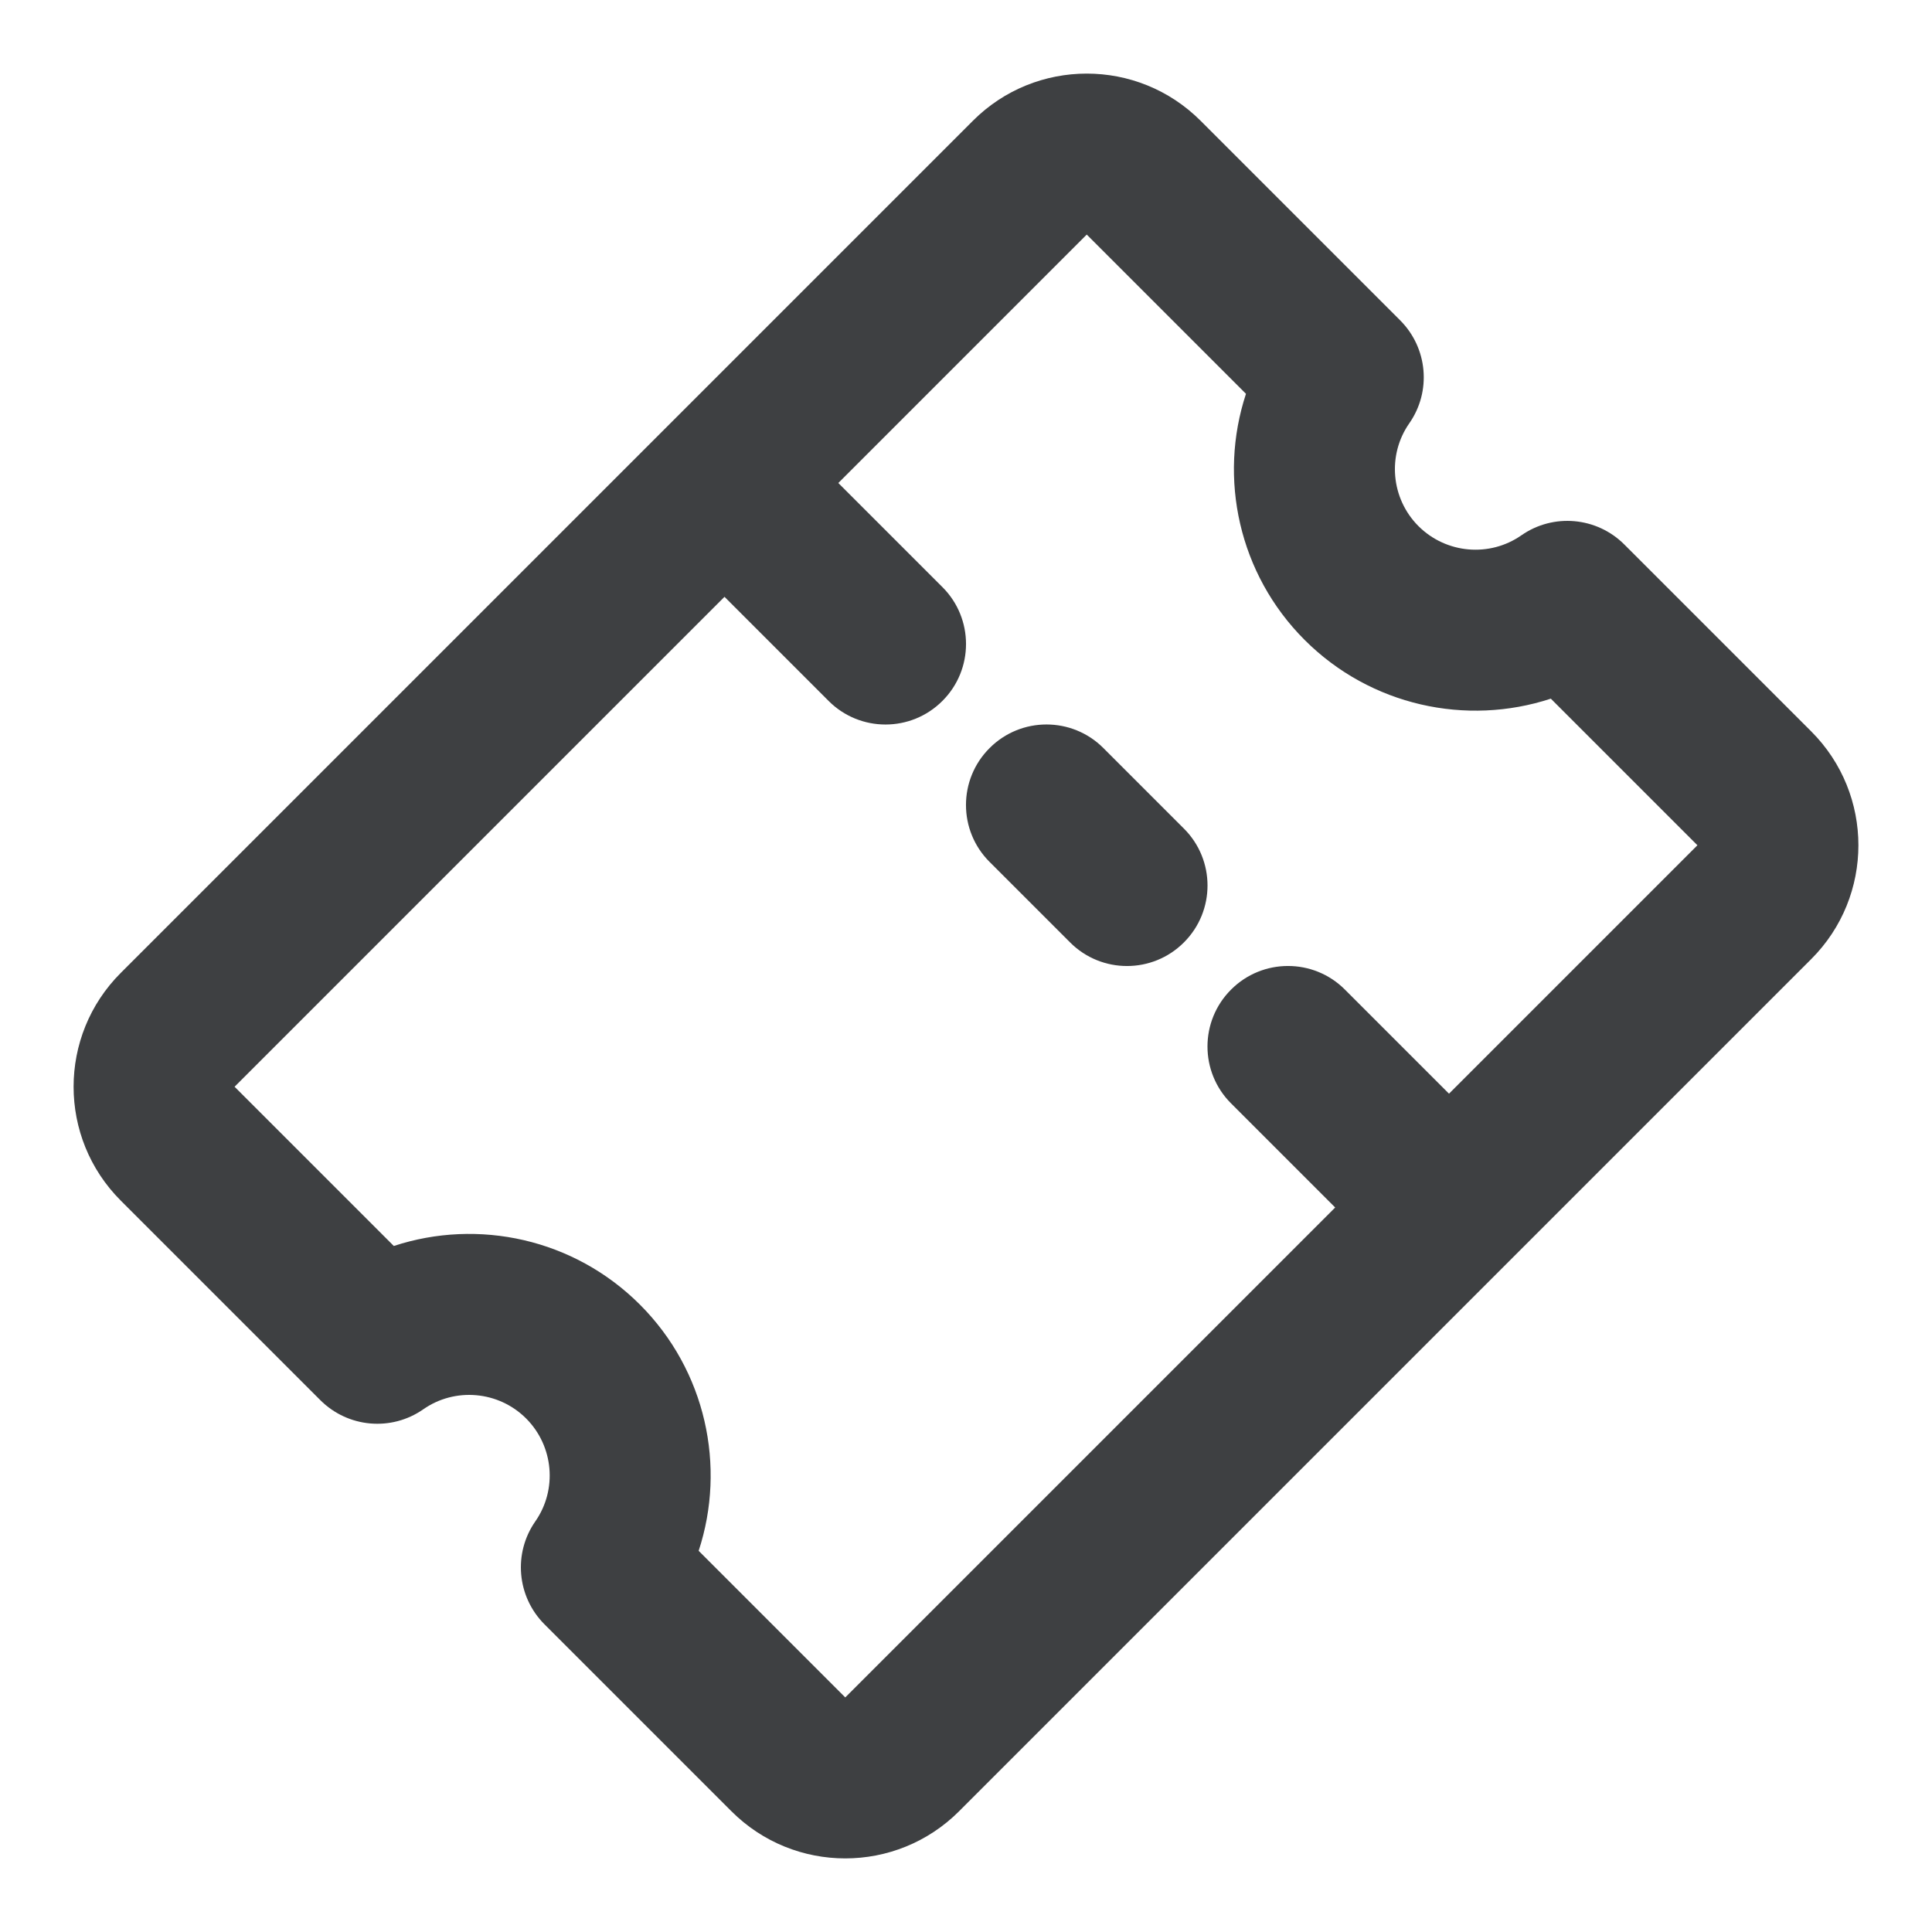
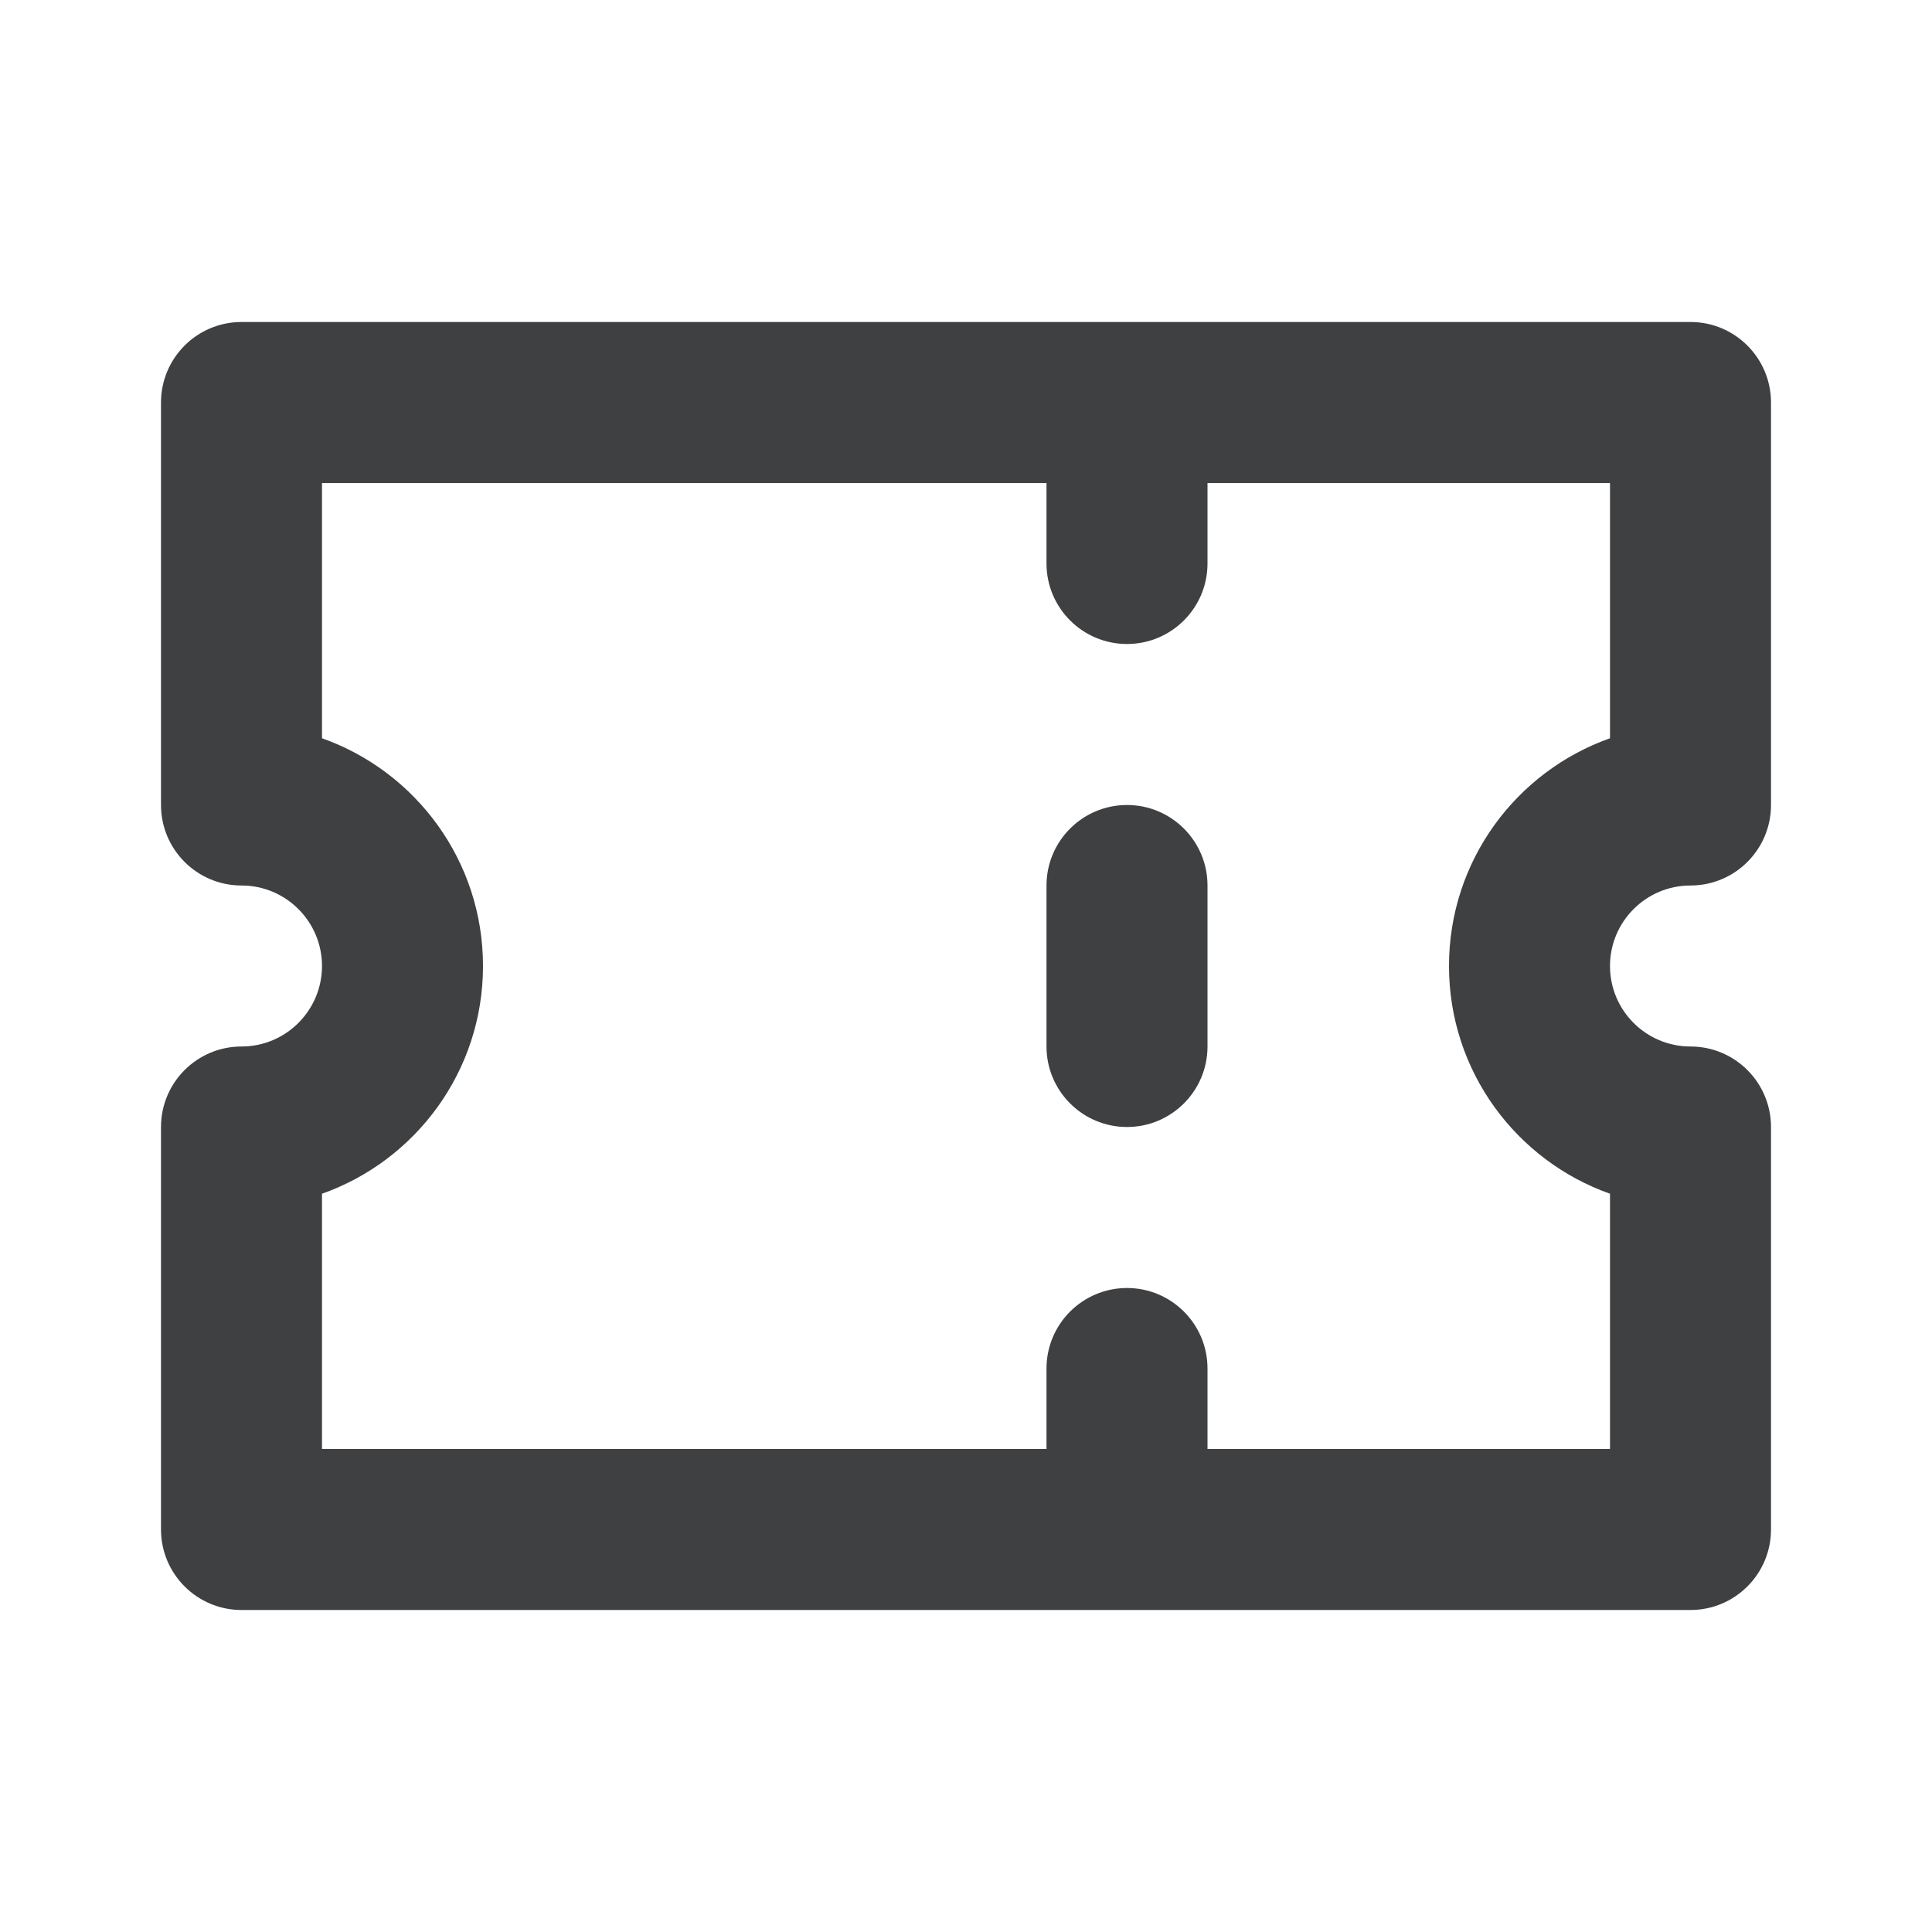
<svg xmlns="http://www.w3.org/2000/svg" width="24" height="24" viewBox="0 0 24 24">
-   <path fill="#3E4042" fill-rule="evenodd" d="M16.586,15 L15.293,13.707 C14.902,13.317 14.902,12.683 15.293,12.293 C15.683,11.902 16.317,11.902 16.707,12.293 L18,13.586 L21.086,10.5 L19.265,8.679 C18.217,9.023 17.027,8.769 16.207,7.95 C15.387,7.13 15.133,5.94 15.478,4.892 L13.5,2.914 L10.414,6 L11.707,7.293 C12.098,7.683 12.098,8.317 11.707,8.707 C11.317,9.098 10.683,9.098 10.293,8.707 L9,7.414 L2.914,13.5 L4.892,15.478 C5.94,15.133 7.13,15.387 7.95,16.207 C8.769,17.027 9.023,18.217 8.679,19.265 L10.5,21.086 L16.586,15 Z M3.979,17.393 L1.5,14.914 C0.719,14.133 0.719,12.867 1.5,12.086 L12.086,1.5 C12.867,0.719 14.133,0.719 14.914,1.5 L17.393,3.979 C17.736,4.322 17.784,4.861 17.507,5.258 C17.232,5.651 17.277,6.192 17.621,6.536 C17.965,6.879 18.505,6.925 18.899,6.65 C19.296,6.373 19.835,6.421 20.178,6.764 L22.5,9.086 C23.281,9.867 23.281,11.133 22.5,11.914 L11.914,22.5 C11.133,23.281 9.867,23.281 9.086,22.5 L6.764,20.178 C6.421,19.835 6.373,19.296 6.65,18.899 C6.925,18.505 6.879,17.965 6.536,17.621 C6.192,17.277 5.651,17.232 5.258,17.507 C4.861,17.784 4.322,17.736 3.979,17.393 Z M12.293,10.707 C11.902,10.317 11.902,9.683 12.293,9.293 C12.683,8.902 13.317,8.902 13.707,9.293 L14.707,10.293 C15.098,10.683 15.098,11.317 14.707,11.707 C14.317,12.098 13.683,12.098 13.293,11.707 L12.293,10.707 Z" />
+   <path fill="#3E4042" fill-rule="evenodd" d="M15,18 L20,18 L20,14.829 C18.835,14.417 18,13.306 18,12 C18,10.694 18.835,9.583 20,9.171 L20,6 L15,6 L15,7 C15,7.552 14.552,8 14,8 C13.448,8 13,7.552 13,7 L13,6 L4,6 L4,9.171 C5.165,9.583 6,10.694 6,12 C6,13.306 5.165,14.417 4,14.829 L4,18 L13,18 L13,17 C13,16.448 13.448,16 14,16 C14.552,16 15,16.448 15,17 L15,18 Z M2,10 L2,5 C2,4.448 2.448,4 3,4 L21,4 C21.552,4 22,4.448 22,5 L22,10 C22,10.552 21.552,11 21,11 C20.448,11 20,11.448 20,12 C20,12.552 20.448,13 21,13 C21.552,13 22,13.448 22,14 L22,19 C22,19.552 21.552,20 21,20 L3,20 C2.448,20 2,19.552 2,19 L2,14 C2,13.448 2.448,13 3,13 C3.552,13 4,12.552 4,12 C4,11.448 3.552,11 3,11 C2.448,11 2,10.552 2,10 Z M14,10 C14.552,10 15,10.448 15,11 L15,13 C15,13.552 14.552,14 14,14 C13.448,14 13,13.552 13,13 L13,11 C13,10.448 13.448,10 14,10 Z" />
</svg>
